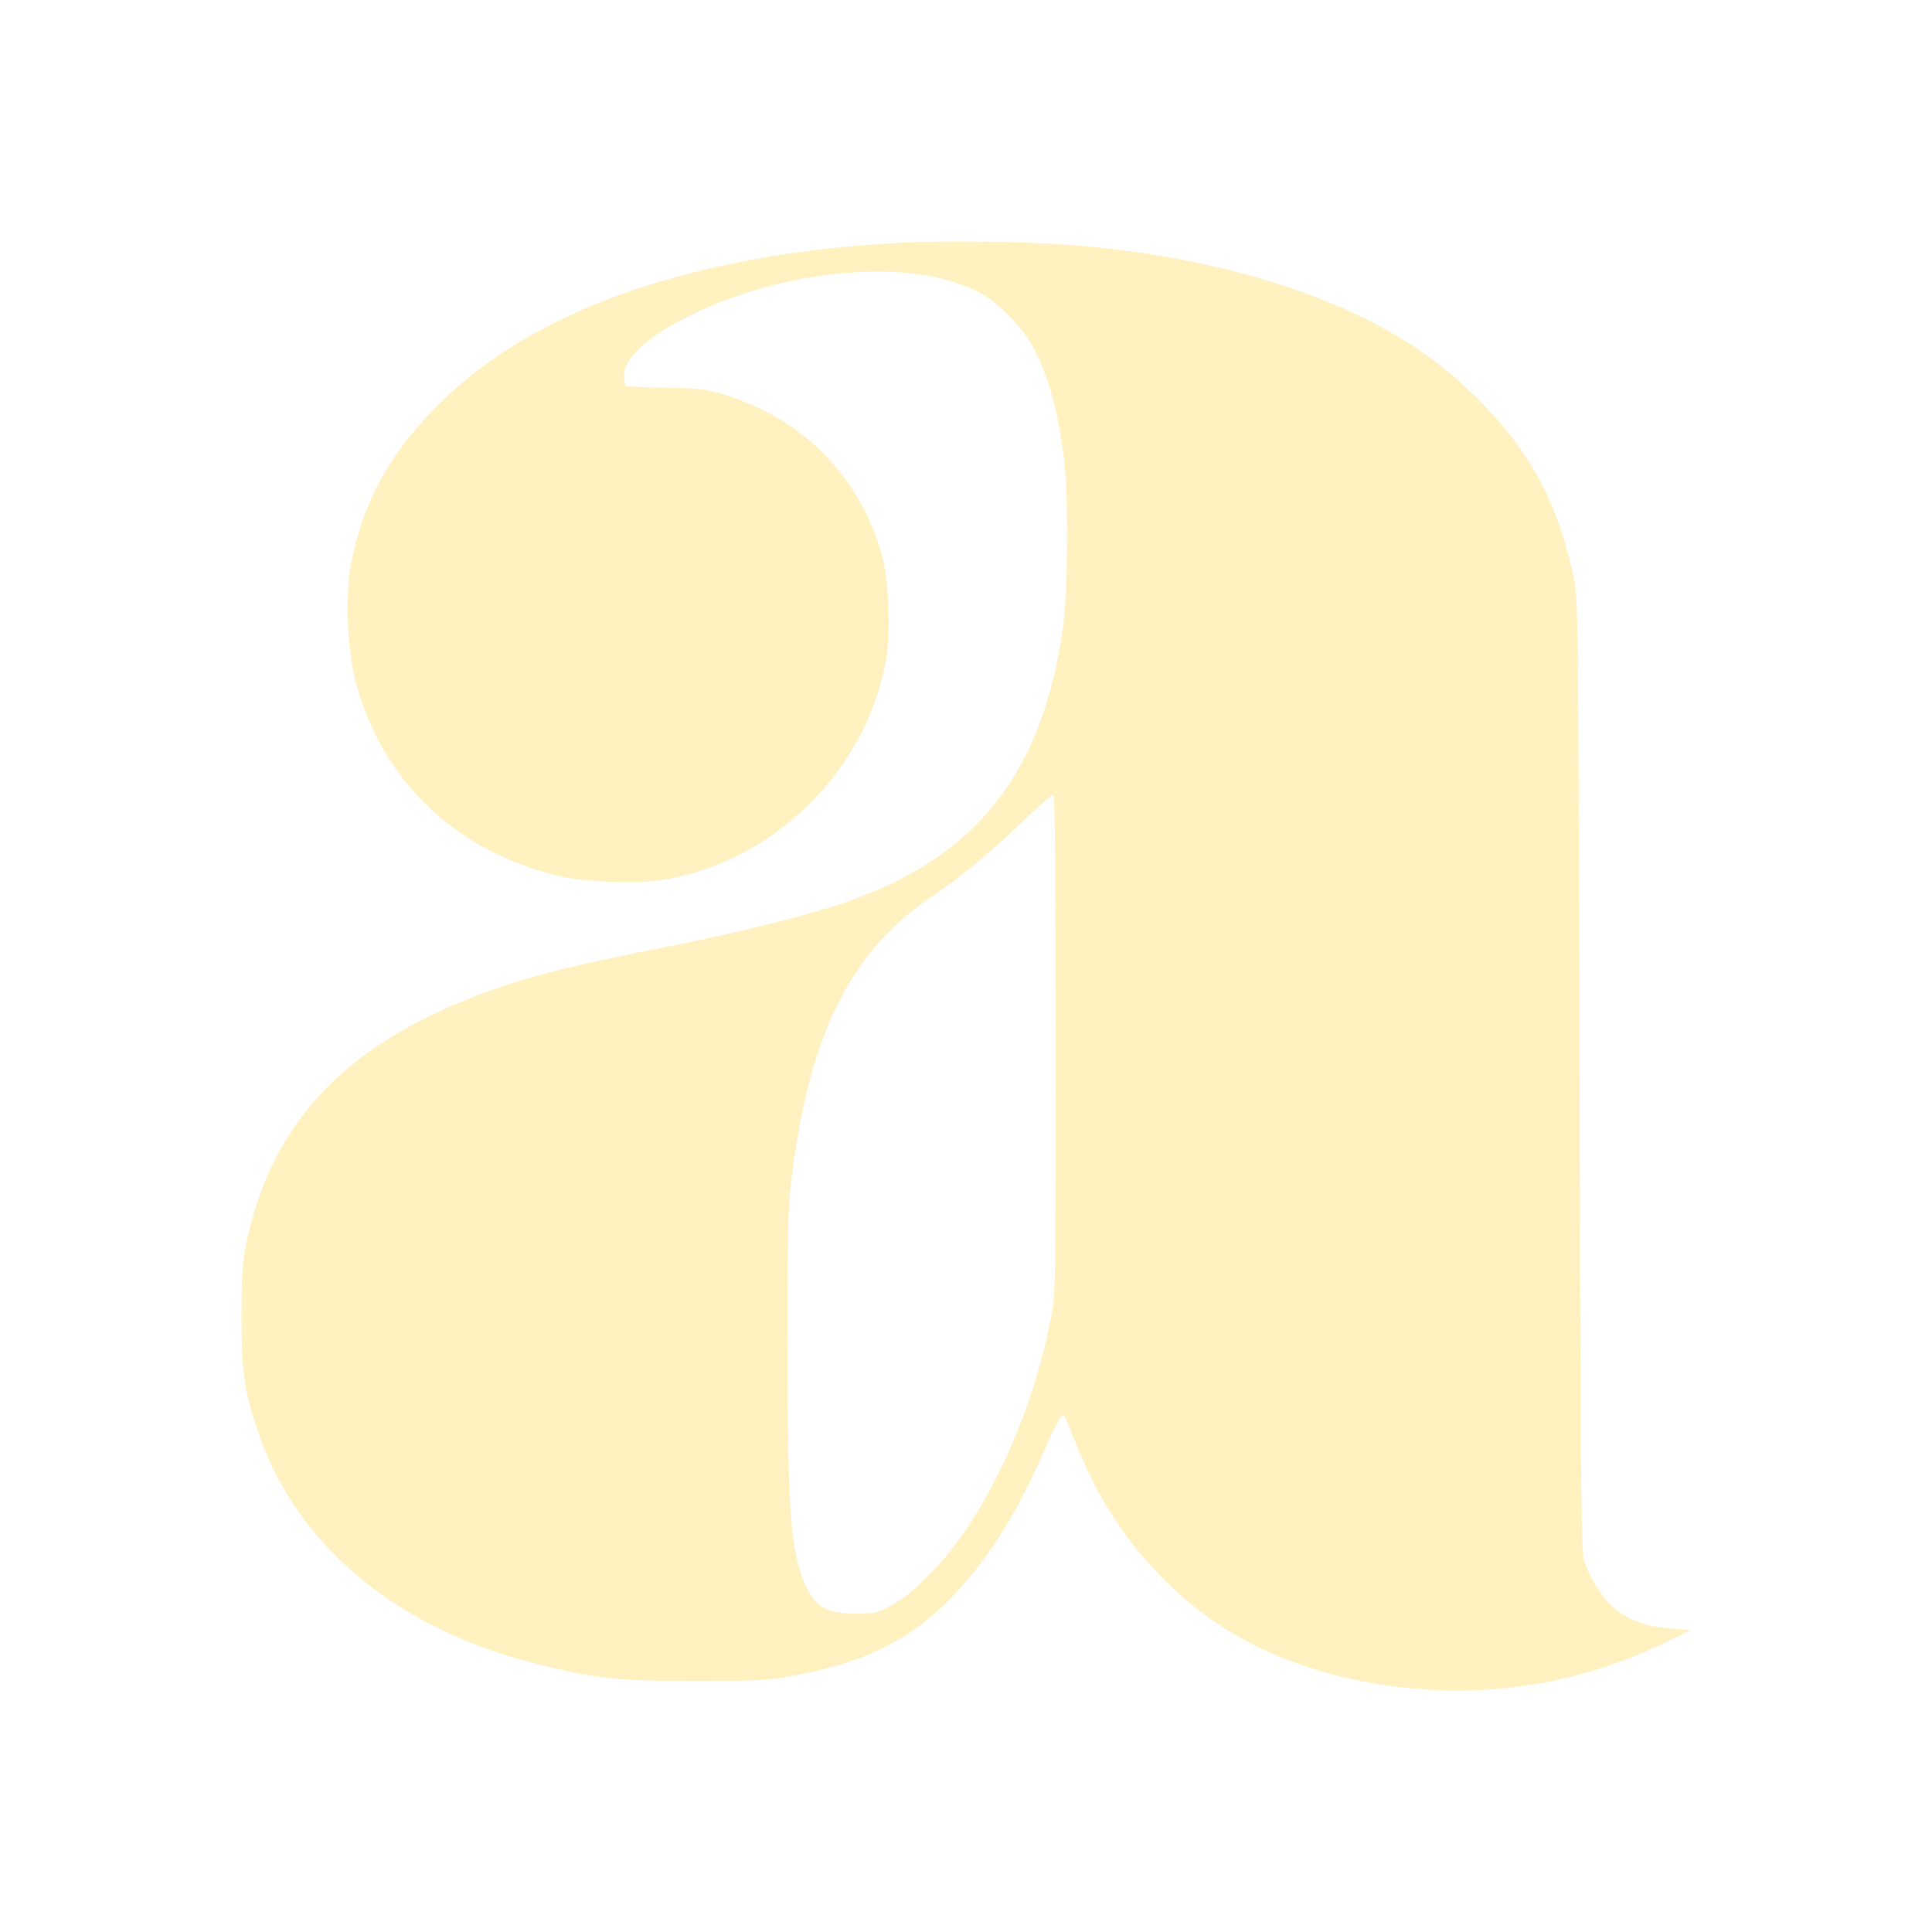
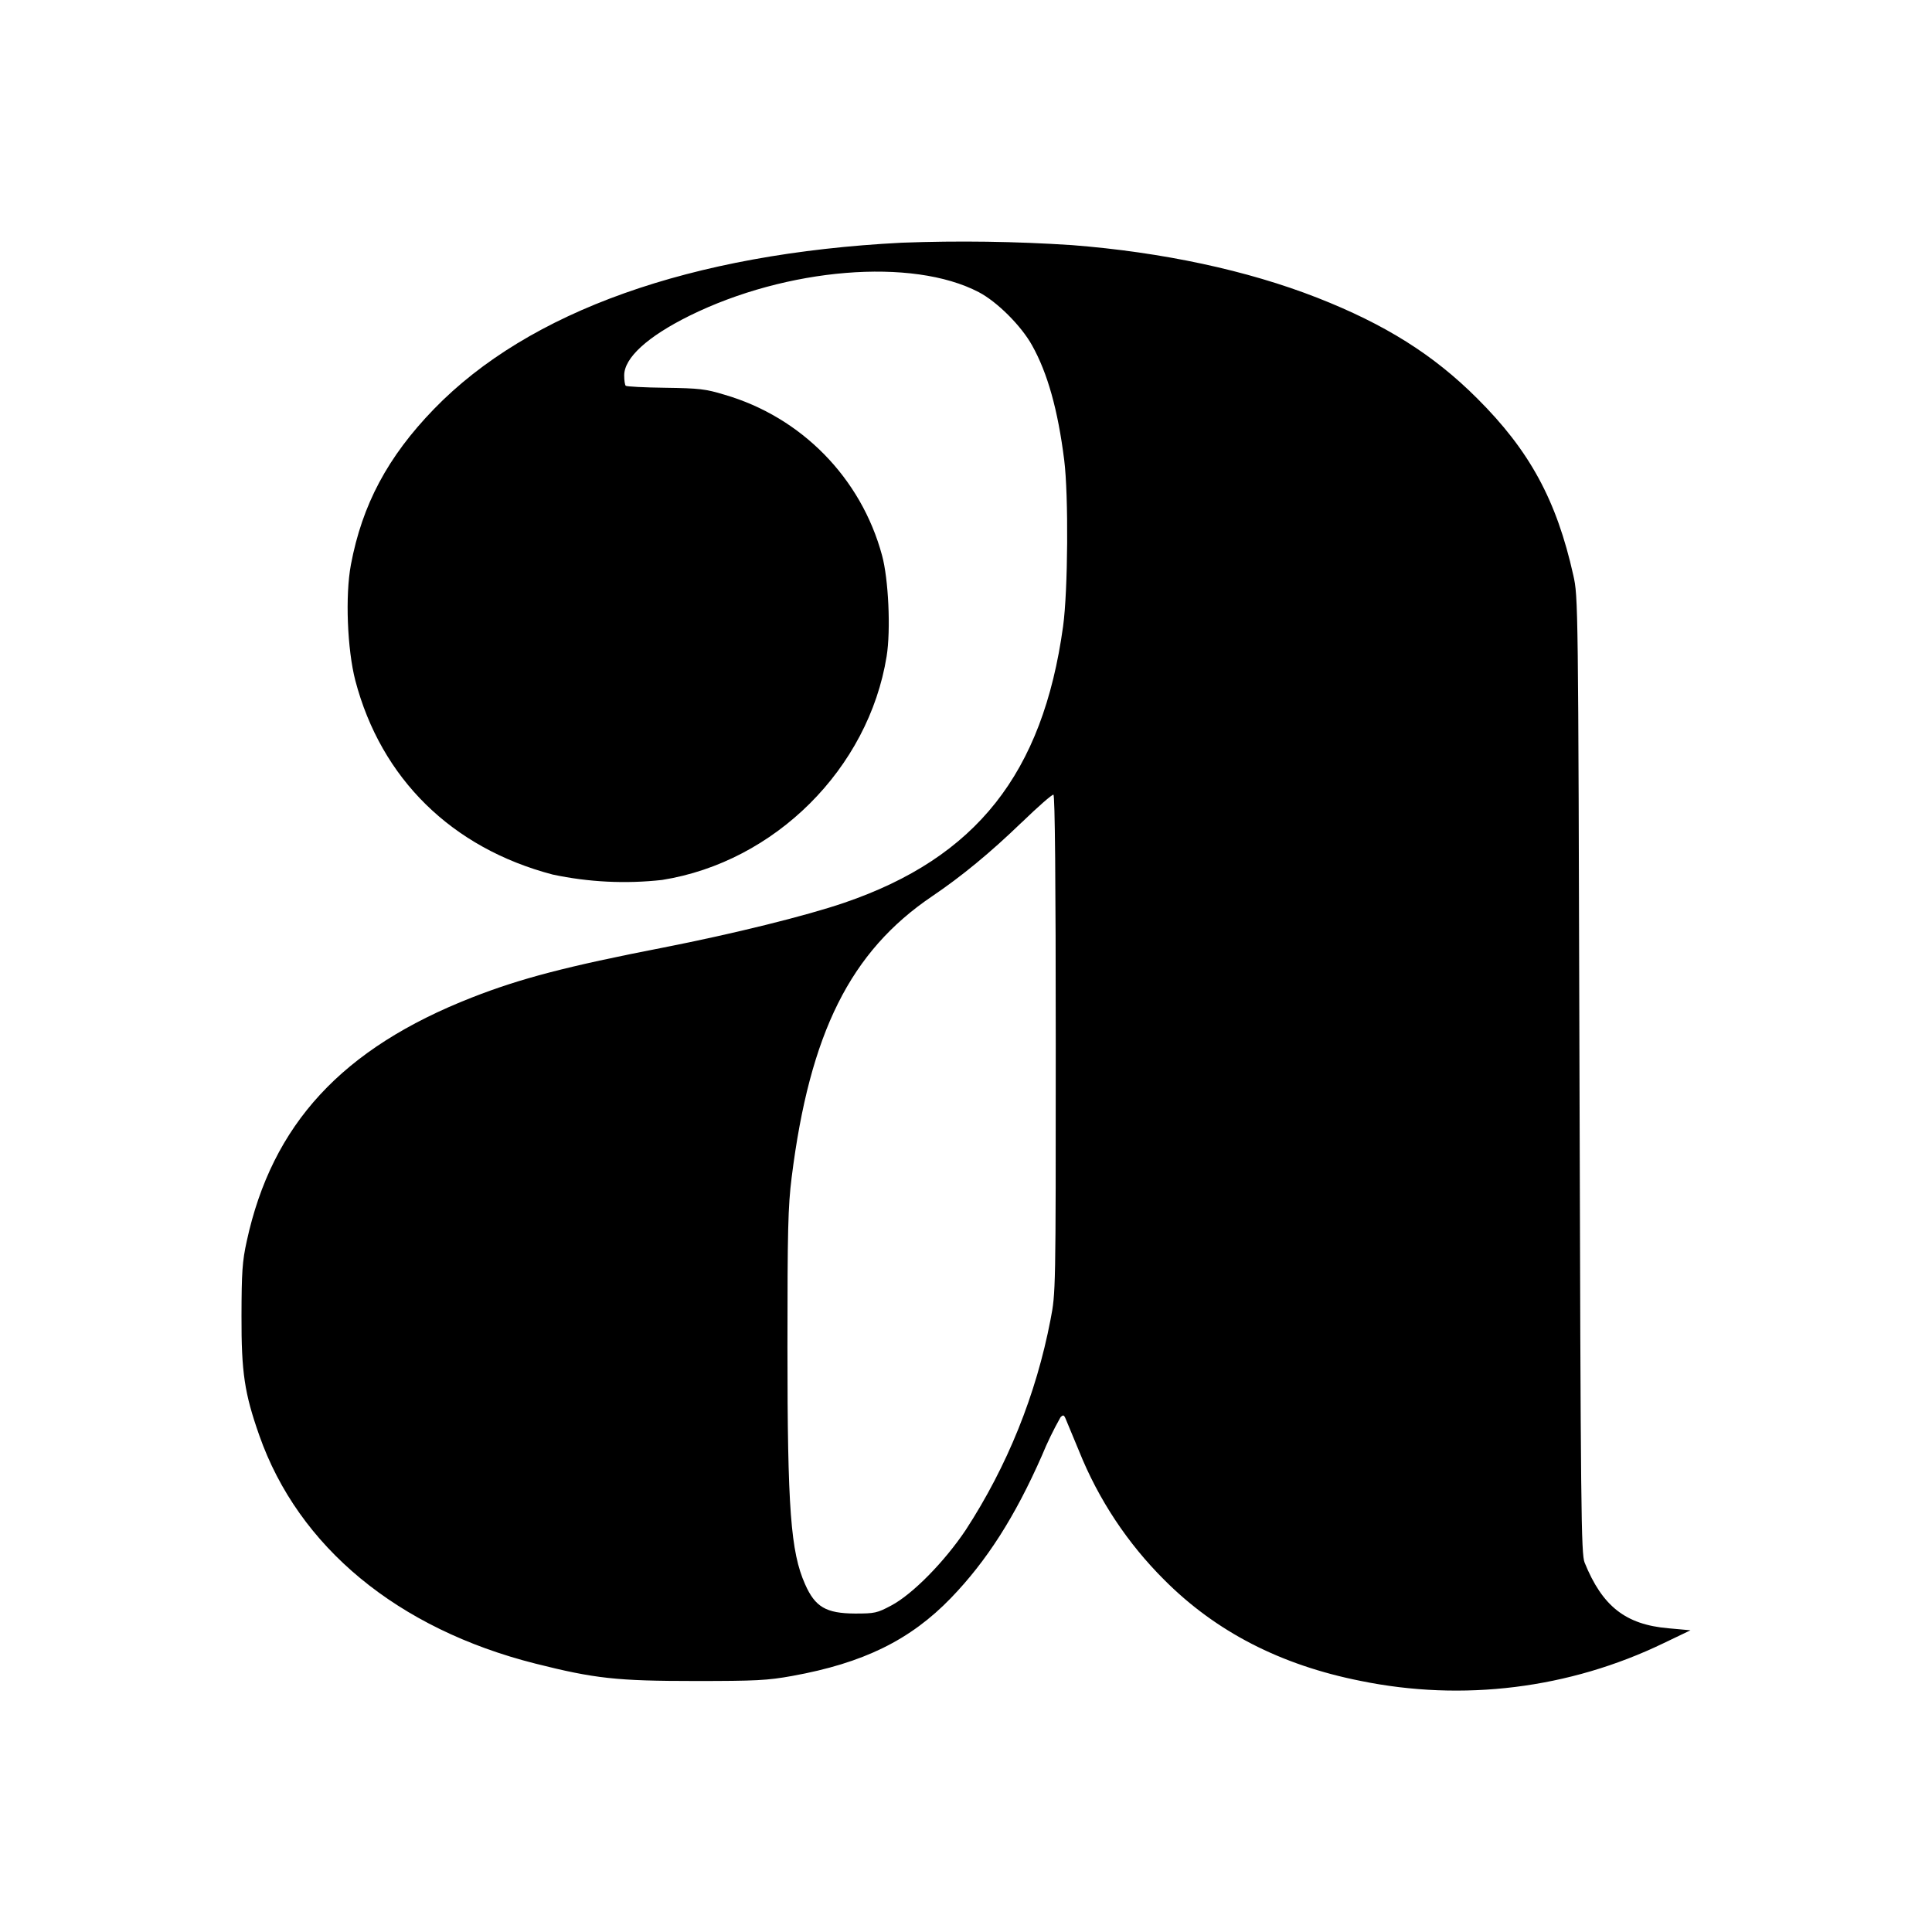
- <svg xmlns="http://www.w3.org/2000/svg" width="24" height="24" viewBox="0 0 24 24" fill="none">
-   <path fill-rule="evenodd" clip-rule="evenodd" d="M13.318 3.045C14.442 3.133 15.493 3.358 16.362 3.698C17.204 4.027 17.806 4.405 18.349 4.947C19.002 5.598 19.336 6.212 19.544 7.145C19.605 7.418 19.606 7.447 19.622 13.357C19.636 18.787 19.642 19.304 19.685 19.412C19.905 19.954 20.193 20.18 20.725 20.227L21 20.252L20.667 20.413C19.497 20.978 18.198 21.139 16.898 20.88C15.909 20.683 15.105 20.269 14.464 19.627C13.999 19.16 13.667 18.658 13.404 18.025C13.331 17.849 13.258 17.673 13.243 17.635C13.218 17.575 13.208 17.571 13.174 17.606C13.152 17.629 13.048 17.843 12.943 18.084C12.61 18.84 12.259 19.389 11.812 19.852C11.309 20.373 10.727 20.659 9.842 20.819C9.533 20.875 9.39 20.882 8.637 20.882C7.664 20.882 7.389 20.852 6.651 20.666C4.939 20.234 3.707 19.216 3.221 17.831C3.037 17.308 2.998 17.049 3 16.347C3.001 15.806 3.011 15.668 3.065 15.419C3.38 13.965 4.25 13.023 5.864 12.391C6.465 12.155 7.042 12.004 8.24 11.77C9.102 11.602 10.013 11.377 10.489 11.214C12.127 10.654 12.954 9.609 13.206 7.781C13.267 7.34 13.275 6.152 13.22 5.715C13.142 5.094 13.013 4.632 12.821 4.289C12.686 4.047 12.385 3.747 12.158 3.629C11.334 3.198 9.773 3.326 8.564 3.923C8.044 4.181 7.754 4.445 7.754 4.663C7.754 4.723 7.762 4.781 7.773 4.792C7.784 4.802 8.005 4.814 8.265 4.817C8.687 4.823 8.766 4.832 8.999 4.903C9.973 5.199 10.689 5.928 10.957 6.899C11.037 7.19 11.066 7.827 11.014 8.153C10.79 9.548 9.626 10.708 8.226 10.931C7.875 10.986 7.208 10.954 6.866 10.864C5.612 10.535 4.734 9.672 4.415 8.454C4.313 8.068 4.288 7.398 4.359 7.015C4.499 6.27 4.816 5.675 5.389 5.083C6.568 3.866 8.582 3.149 11.202 3.015C11.755 2.986 12.75 3 13.318 3.045ZM12.695 10.213C12.304 10.591 11.946 10.886 11.579 11.134C10.565 11.82 10.06 12.831 9.834 14.628C9.789 14.99 9.782 15.277 9.782 16.737C9.782 18.745 9.822 19.276 10.001 19.68C10.126 19.963 10.262 20.042 10.622 20.044C10.866 20.045 10.896 20.038 11.072 19.944C11.336 19.804 11.732 19.401 11.996 19.007C12.492 18.264 12.87 17.328 13.05 16.393C13.115 16.059 13.115 16.047 13.115 12.969C13.115 10.934 13.105 9.877 13.086 9.872C13.07 9.867 12.894 10.021 12.695 10.213Z" fill="#FFF1C0" />
+ <svg xmlns="http://www.w3.org/2000/svg" viewBox="0 0 24 24">
+   <path d="M13.318 3.045c1.124.088 2.175.313 3.044.653.842.33 1.444.707 1.987 1.25.653.65.987 1.265 1.195 2.197.061.273.061.302.077 6.212.015 5.43.02 5.947.064 6.055.22.542.508.769 1.04.815l.275.025-.334.16a5.923 5.923 0 0 1-3.768.468c-.99-.197-1.793-.61-2.434-1.253a4.76 4.76 0 0 1-1.06-1.602l-.162-.39c-.024-.06-.034-.064-.068-.029a4.298 4.298 0 0 0-.232.478c-.333.756-.683 1.305-1.13 1.768-.504.521-1.086.807-1.97.967-.309.056-.452.063-1.206.063-.972 0-1.247-.03-1.985-.216-1.712-.432-2.944-1.45-3.43-2.835-.184-.523-.223-.782-.221-1.484.001-.541.01-.68.065-.928.315-1.454 1.185-2.396 2.798-3.028.602-.236 1.179-.387 2.377-.62.862-.169 1.773-.394 2.249-.557 1.638-.56 2.465-1.605 2.717-3.433.061-.441.069-1.63.014-2.066-.078-.621-.207-1.083-.4-1.426-.134-.242-.435-.542-.662-.66-.824-.431-2.385-.303-3.594.294-.52.258-.81.522-.81.74 0 .06.008.118.019.129.01.01.232.022.492.025.422.006.5.015.734.086a2.852 2.852 0 0 1 1.958 1.996c.08.29.11.928.057 1.254-.225 1.395-1.389 2.555-2.789 2.778a4.267 4.267 0 0 1-1.359-.067c-1.254-.329-2.132-1.192-2.452-2.41-.1-.386-.127-1.056-.055-1.439.14-.745.457-1.34 1.03-1.932 1.179-1.217 3.193-1.934 5.813-2.068a20.576 20.576 0 0 1 2.116.03zm-.623 7.168c-.391.378-.749.673-1.116.921-1.015.686-1.52 1.697-1.745 3.494-.045.362-.052.649-.052 2.109 0 2.008.04 2.54.219 2.943.125.283.26.362.621.364.244 0 .274-.006.45-.1.264-.14.66-.543.924-.937a7.32 7.32 0 0 0 1.054-2.614c.065-.334.065-.346.065-3.424 0-2.034-.01-3.092-.029-3.097-.016-.005-.192.149-.391.342z" />
</svg>
